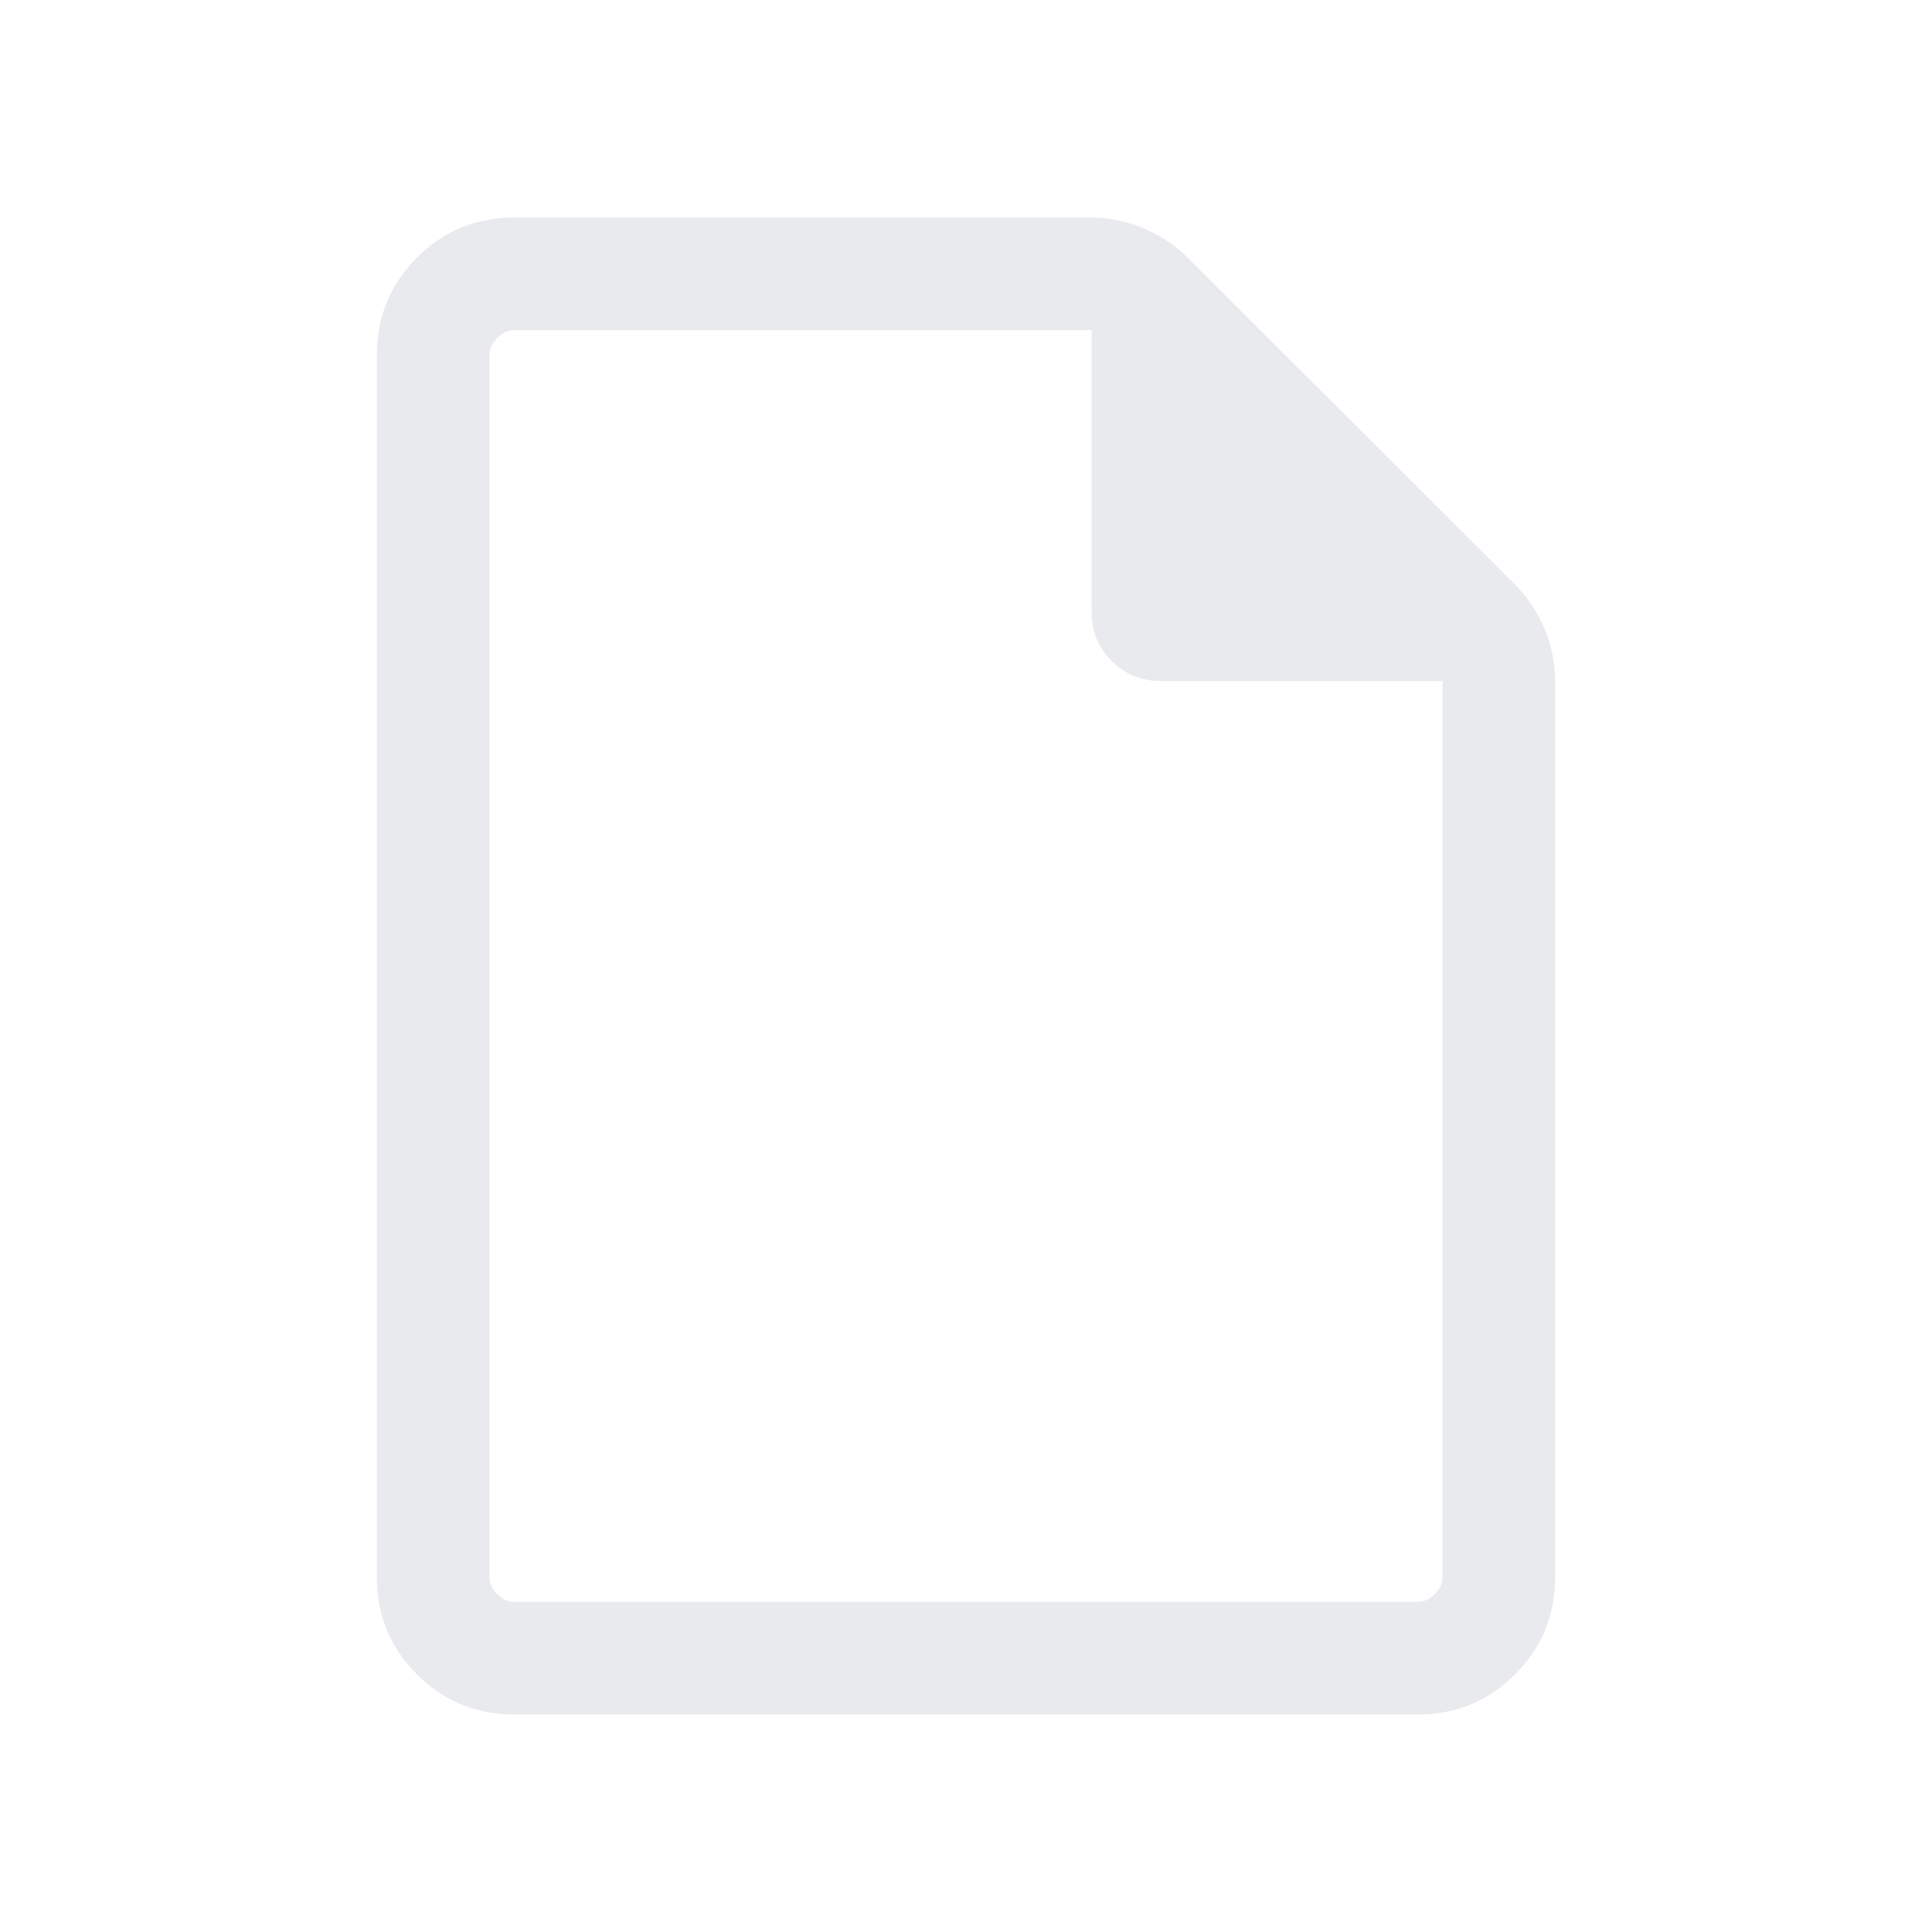
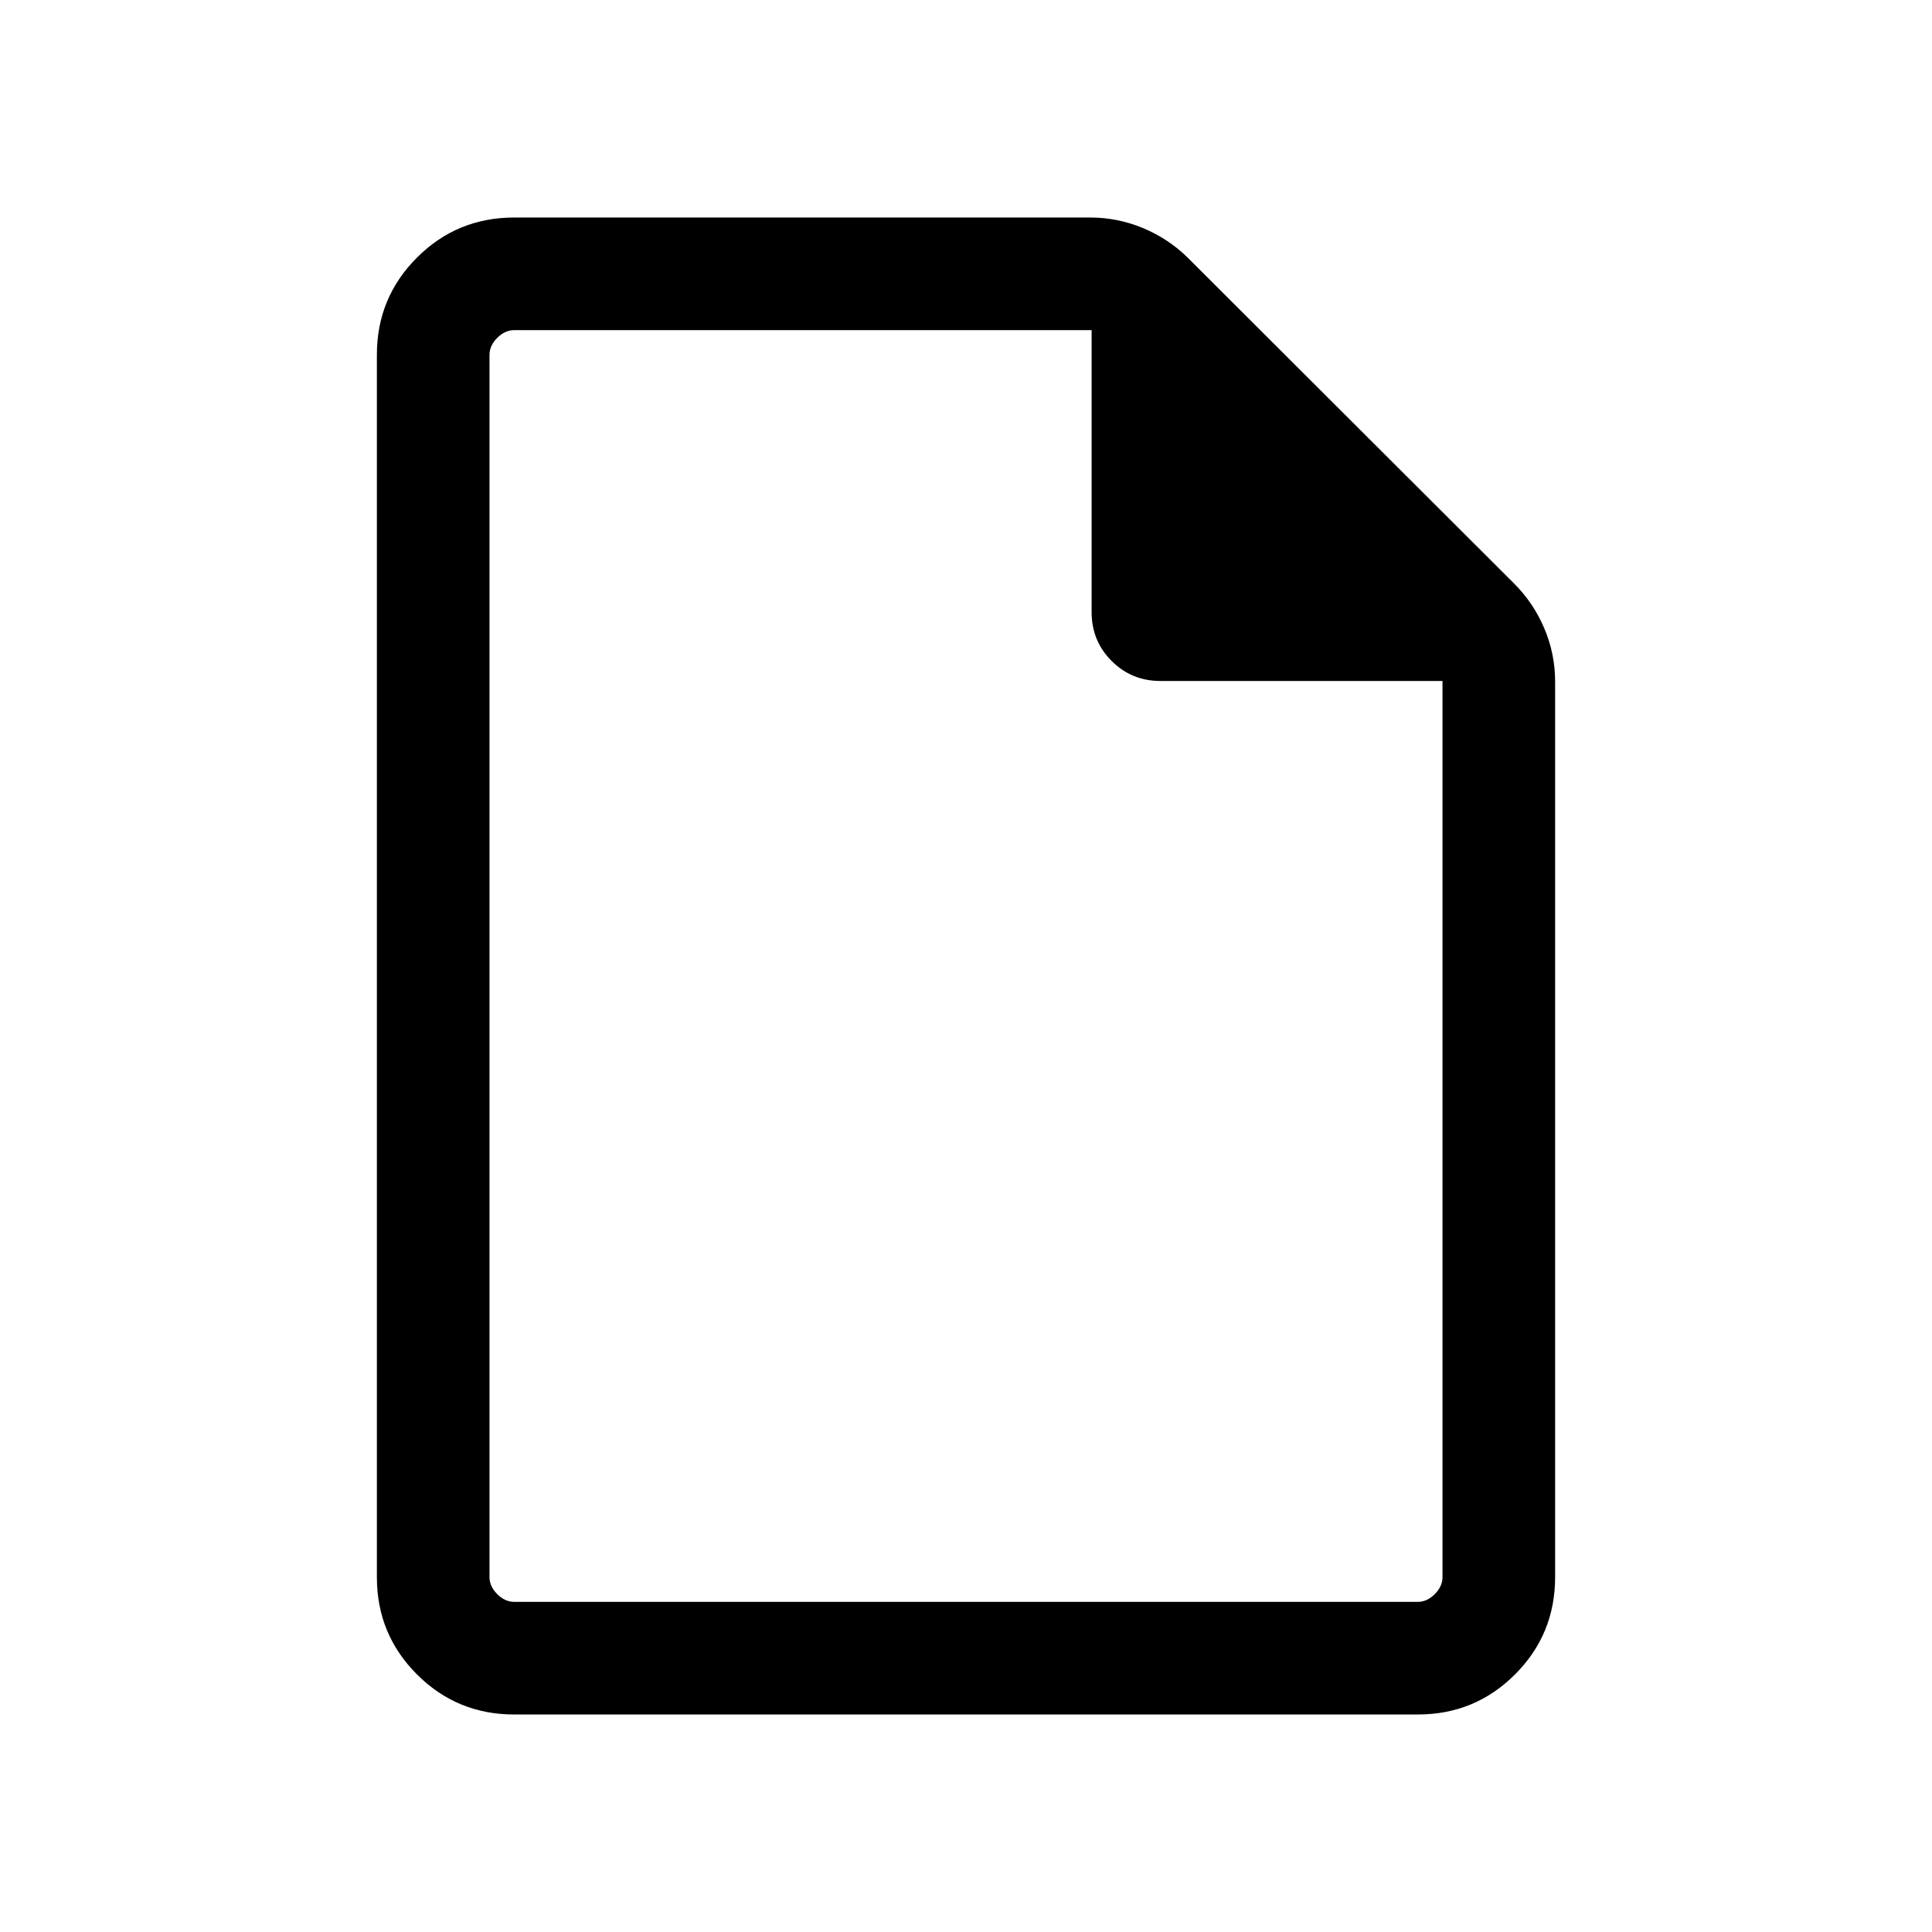
- <svg xmlns="http://www.w3.org/2000/svg" height="24px" viewBox="0 -960 960 960" width="24px" fill="#e8eaed">
+ <svg xmlns="http://www.w3.org/2000/svg" height="24px" viewBox="0 -960 960 960" width="24px" fill="currentColor">
  <path d="M255.46-108.08q-28.36 0-48.27-19.91-19.92-19.92-19.92-48.27v-607.48q0-28.35 19.92-48.27 19.91-19.91 48.35-19.91h286.15q13.6 0 26.17 5.21 12.56 5.21 22.22 14.65l162.26 162.01q9.66 9.63 15.02 22.29 5.37 12.67 5.37 26.37v445.04q0 28.44-19.92 48.36-19.91 19.91-48.27 19.91H255.46Zm286.96-547.77v-140.11H255.54q-4.62 0-8.46 3.84-3.85 3.85-3.85 8.47v607.3q0 4.62 3.85 8.47 3.84 3.84 8.46 3.84h448.92q4.62 0 8.46-3.84 3.85-3.85 3.85-8.47v-445.27H576.66q-14.35 0-24.29-9.94-9.95-9.94-9.95-24.29ZM243.23-795.96v174.34-174.34V-164.04v-631.92Z" />
</svg>
